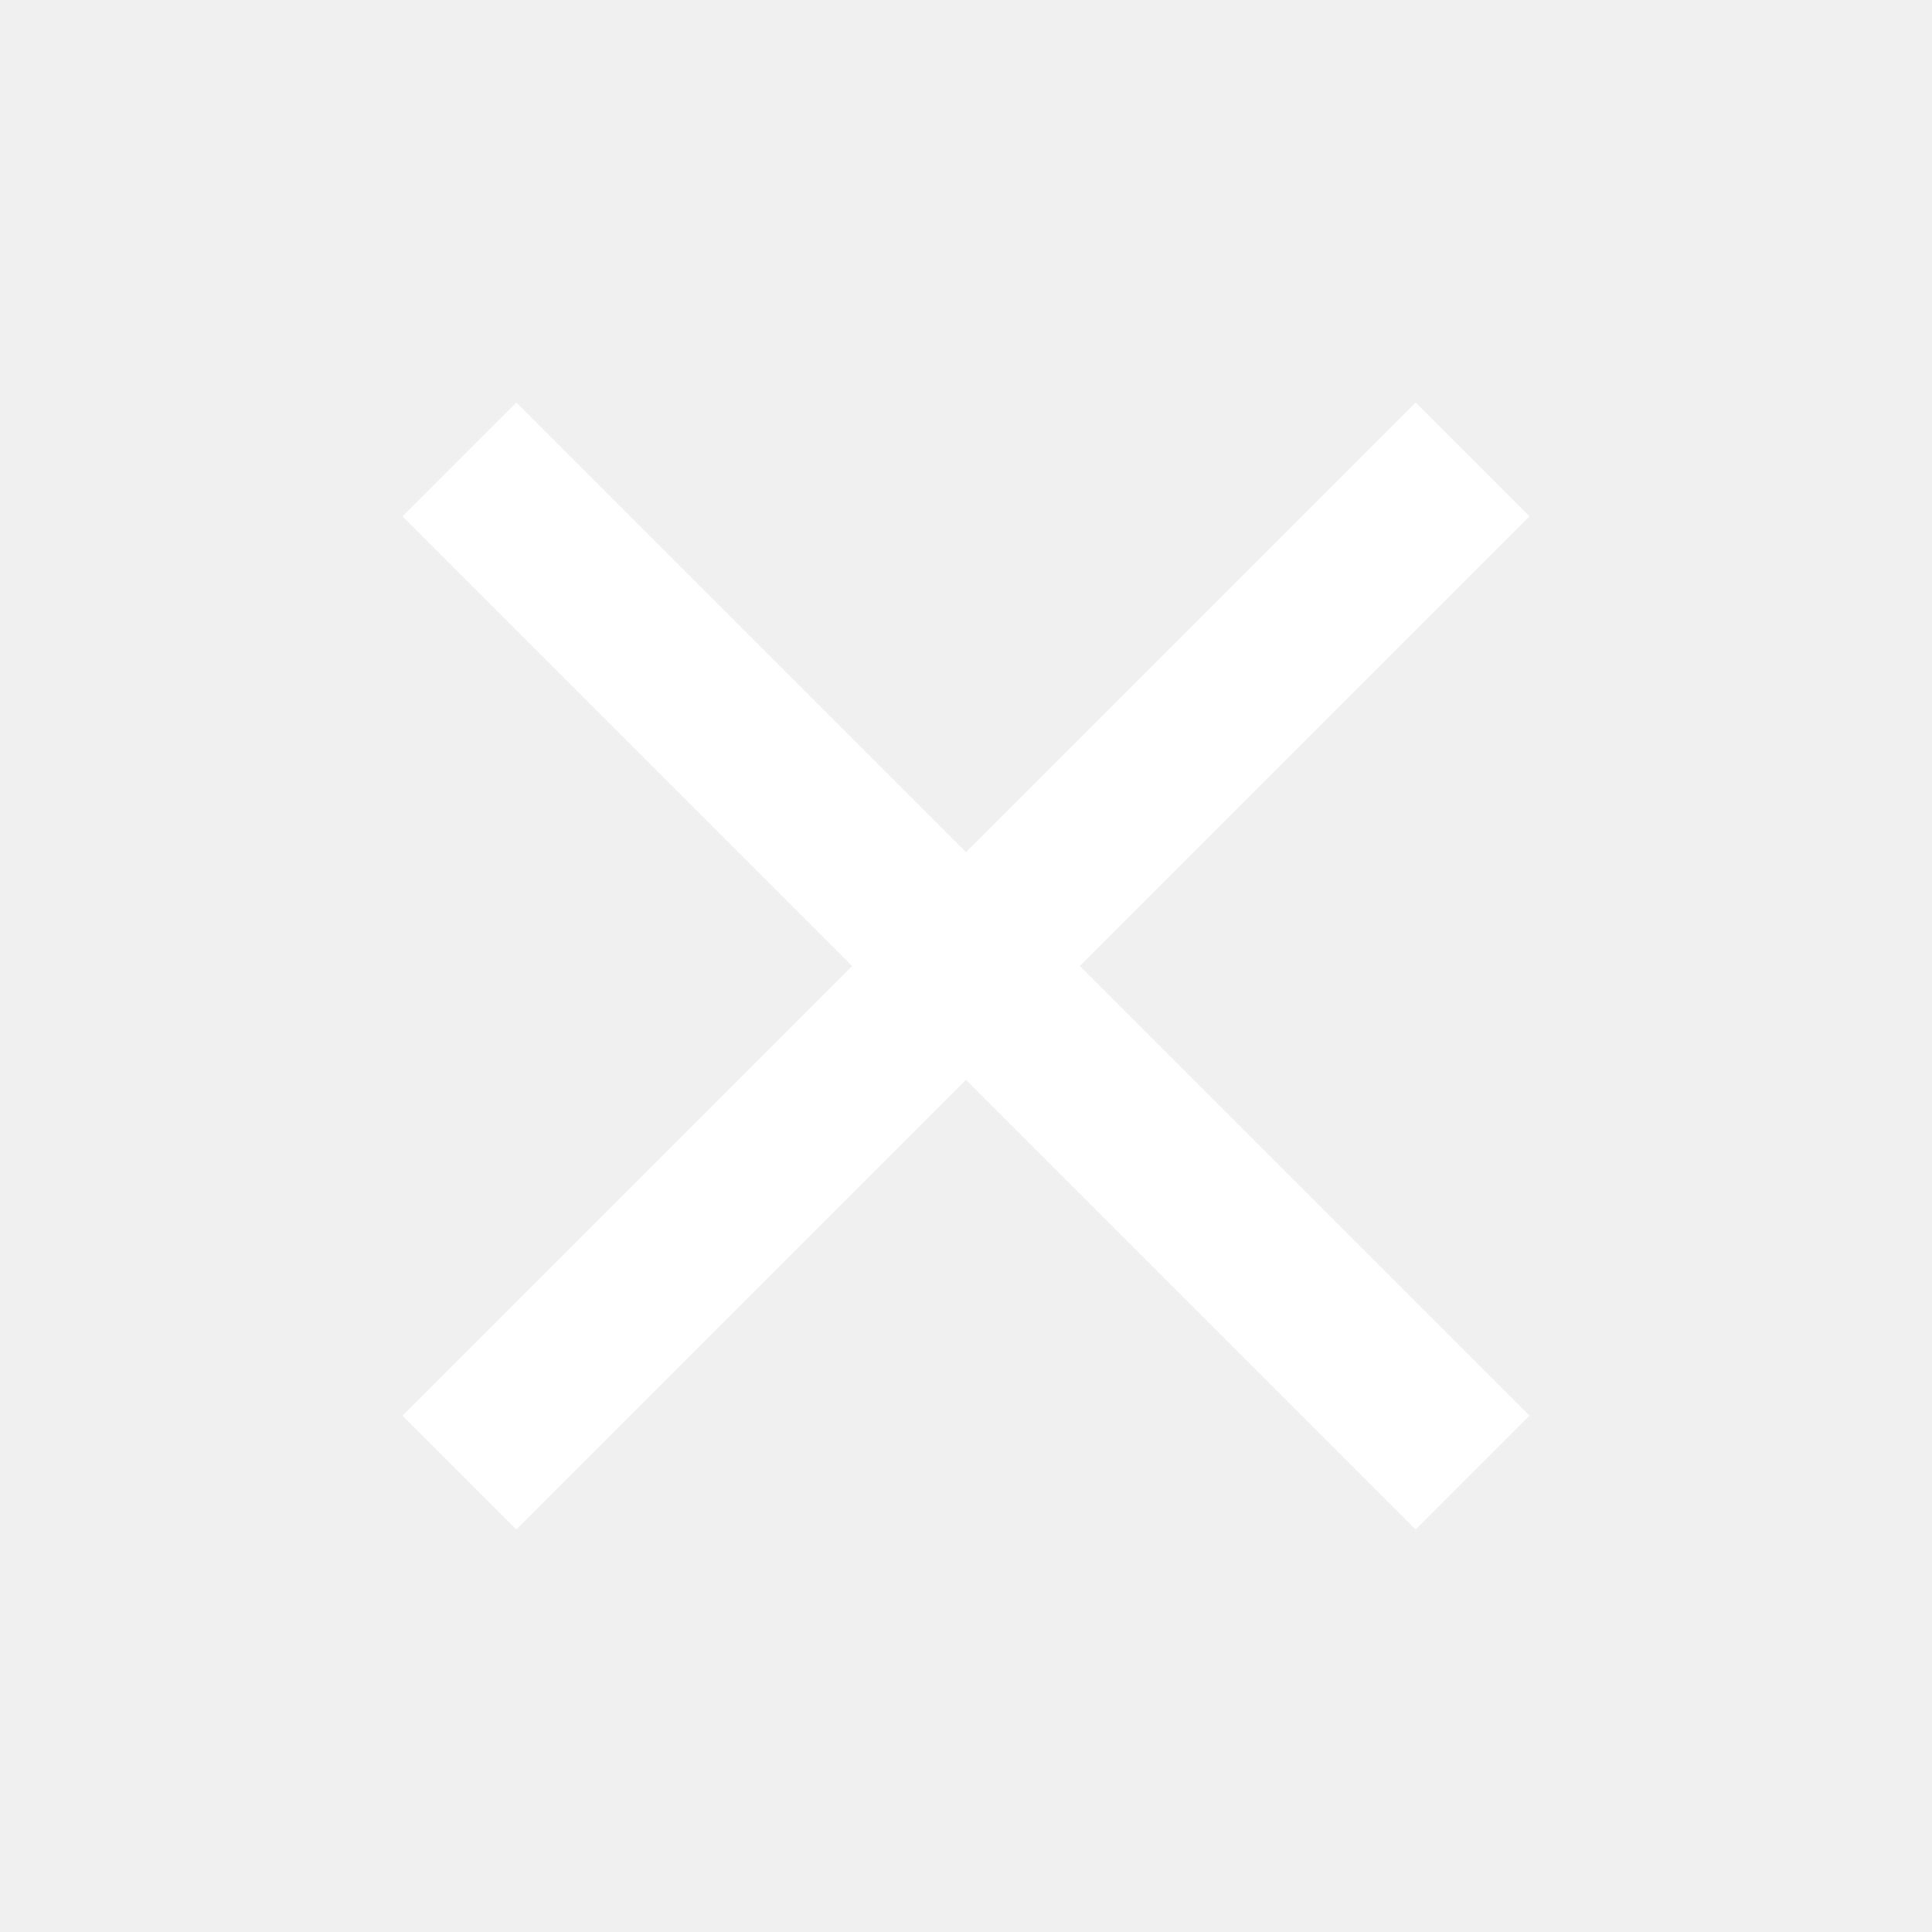
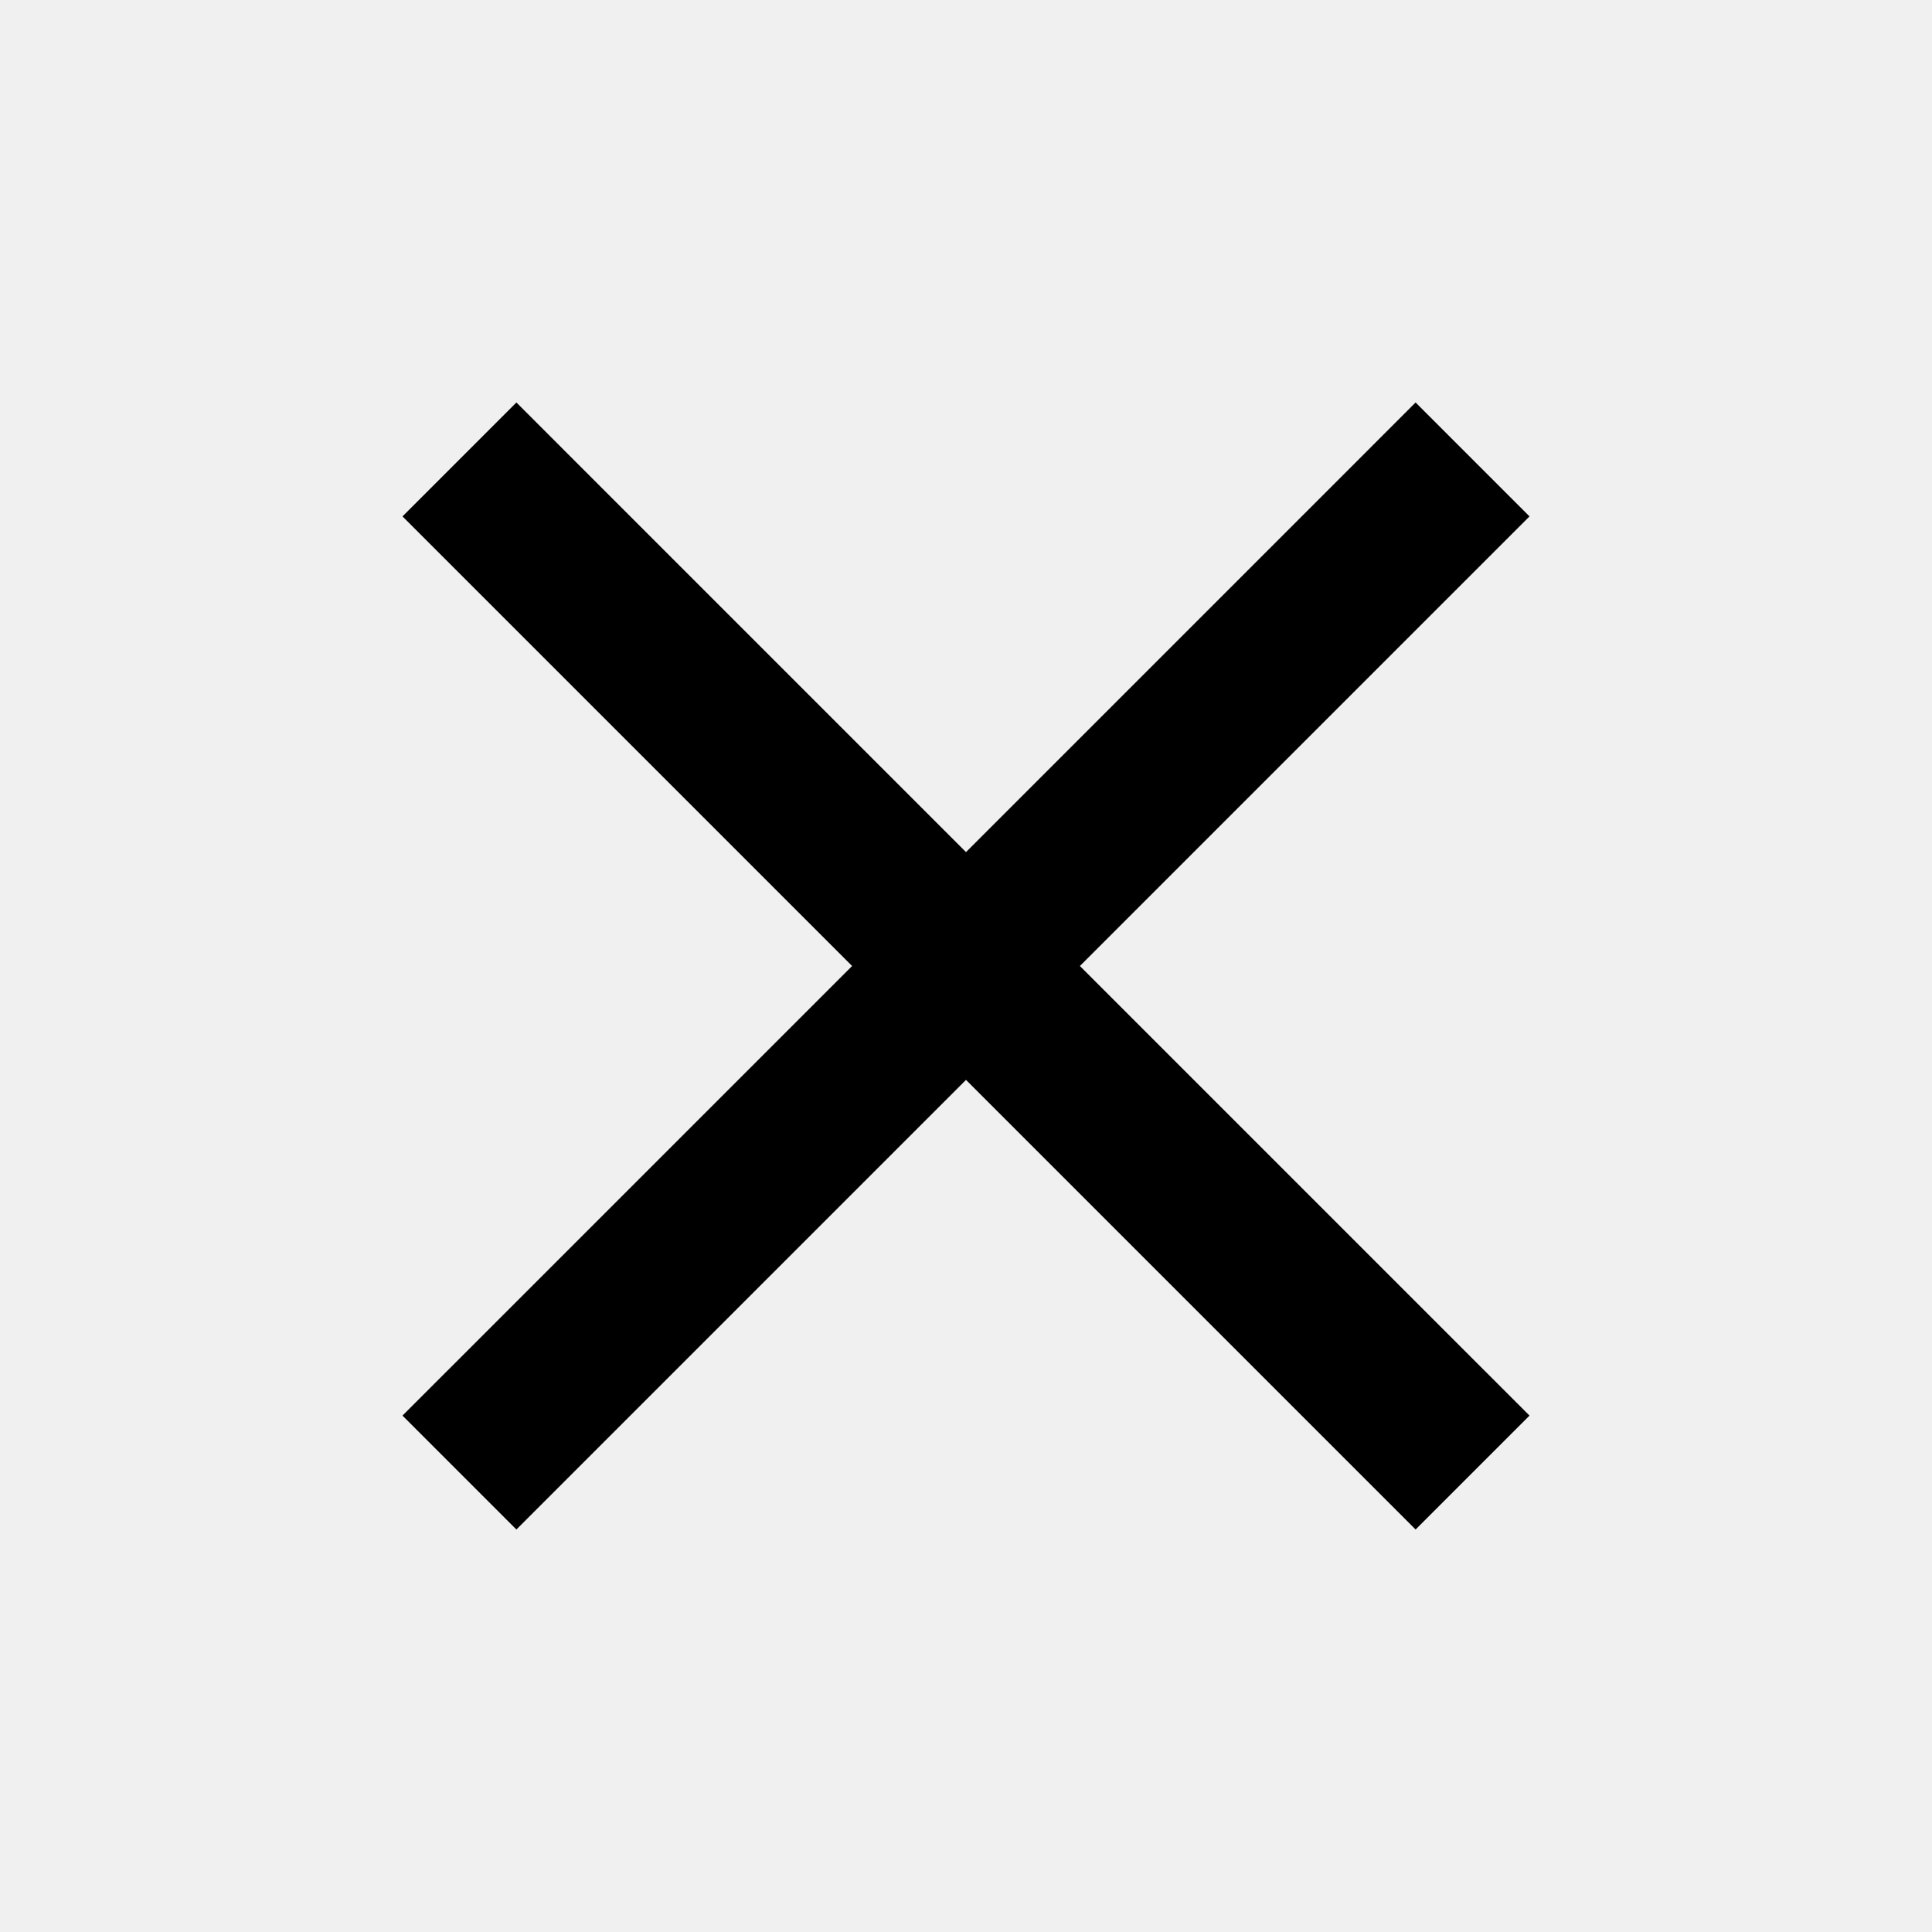
<svg xmlns="http://www.w3.org/2000/svg" viewBox="0 0 48 48" id="Close">
-   <path d="M38 12.83 35.17 10 24 21.17 12.83 10 10 12.83 21.17 24 10 35.17 12.83 38 24 26.83 35.17 38 38 35.17 26.83 24z" fill="#ffffff" class="color000000 svgShape" />
+   <path d="M38 12.83 35.17 10 24 21.17 12.83 10 10 12.83 21.17 24 10 35.17 12.83 38 24 26.83 35.17 38 38 35.17 26.83 24z" fill="#000000" class="color000000 svgShape" />
  <path fill="none" d="M0 0h48v48H0z" />
</svg>
